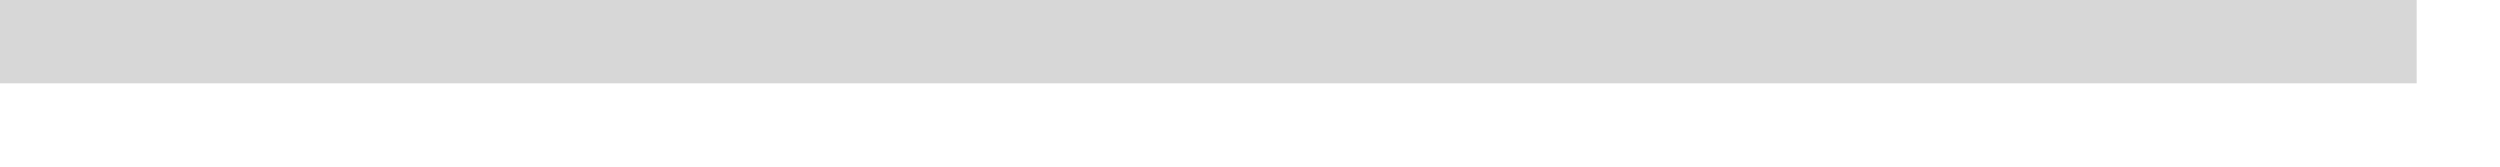
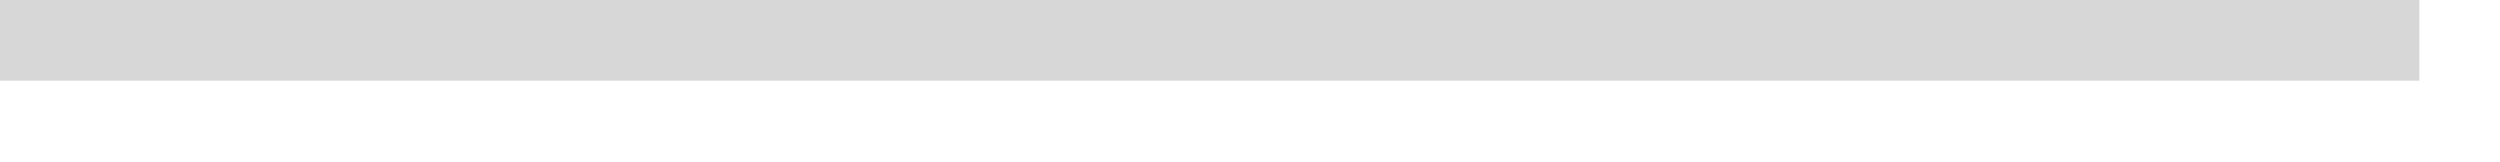
- <svg xmlns="http://www.w3.org/2000/svg" version="1.1" width="30px" height="2px">
-   <g transform="matrix(1 0 0 1 -79 -897 )">
-     <path d="M 79 897.5  L 108 897.5  " stroke-width="1" stroke="#d7d7d7" fill="none" />
+ <svg xmlns="http://www.w3.org/2000/svg" version="1.1" width="31px" height="2px">
+   <g transform="matrix(1 0 0 1 -252 -898 )">
+     <path d="M 252 898.5  L 282 898.5  " stroke-width="1" stroke="#d7d7d7" fill="none" />
  </g>
</svg>
